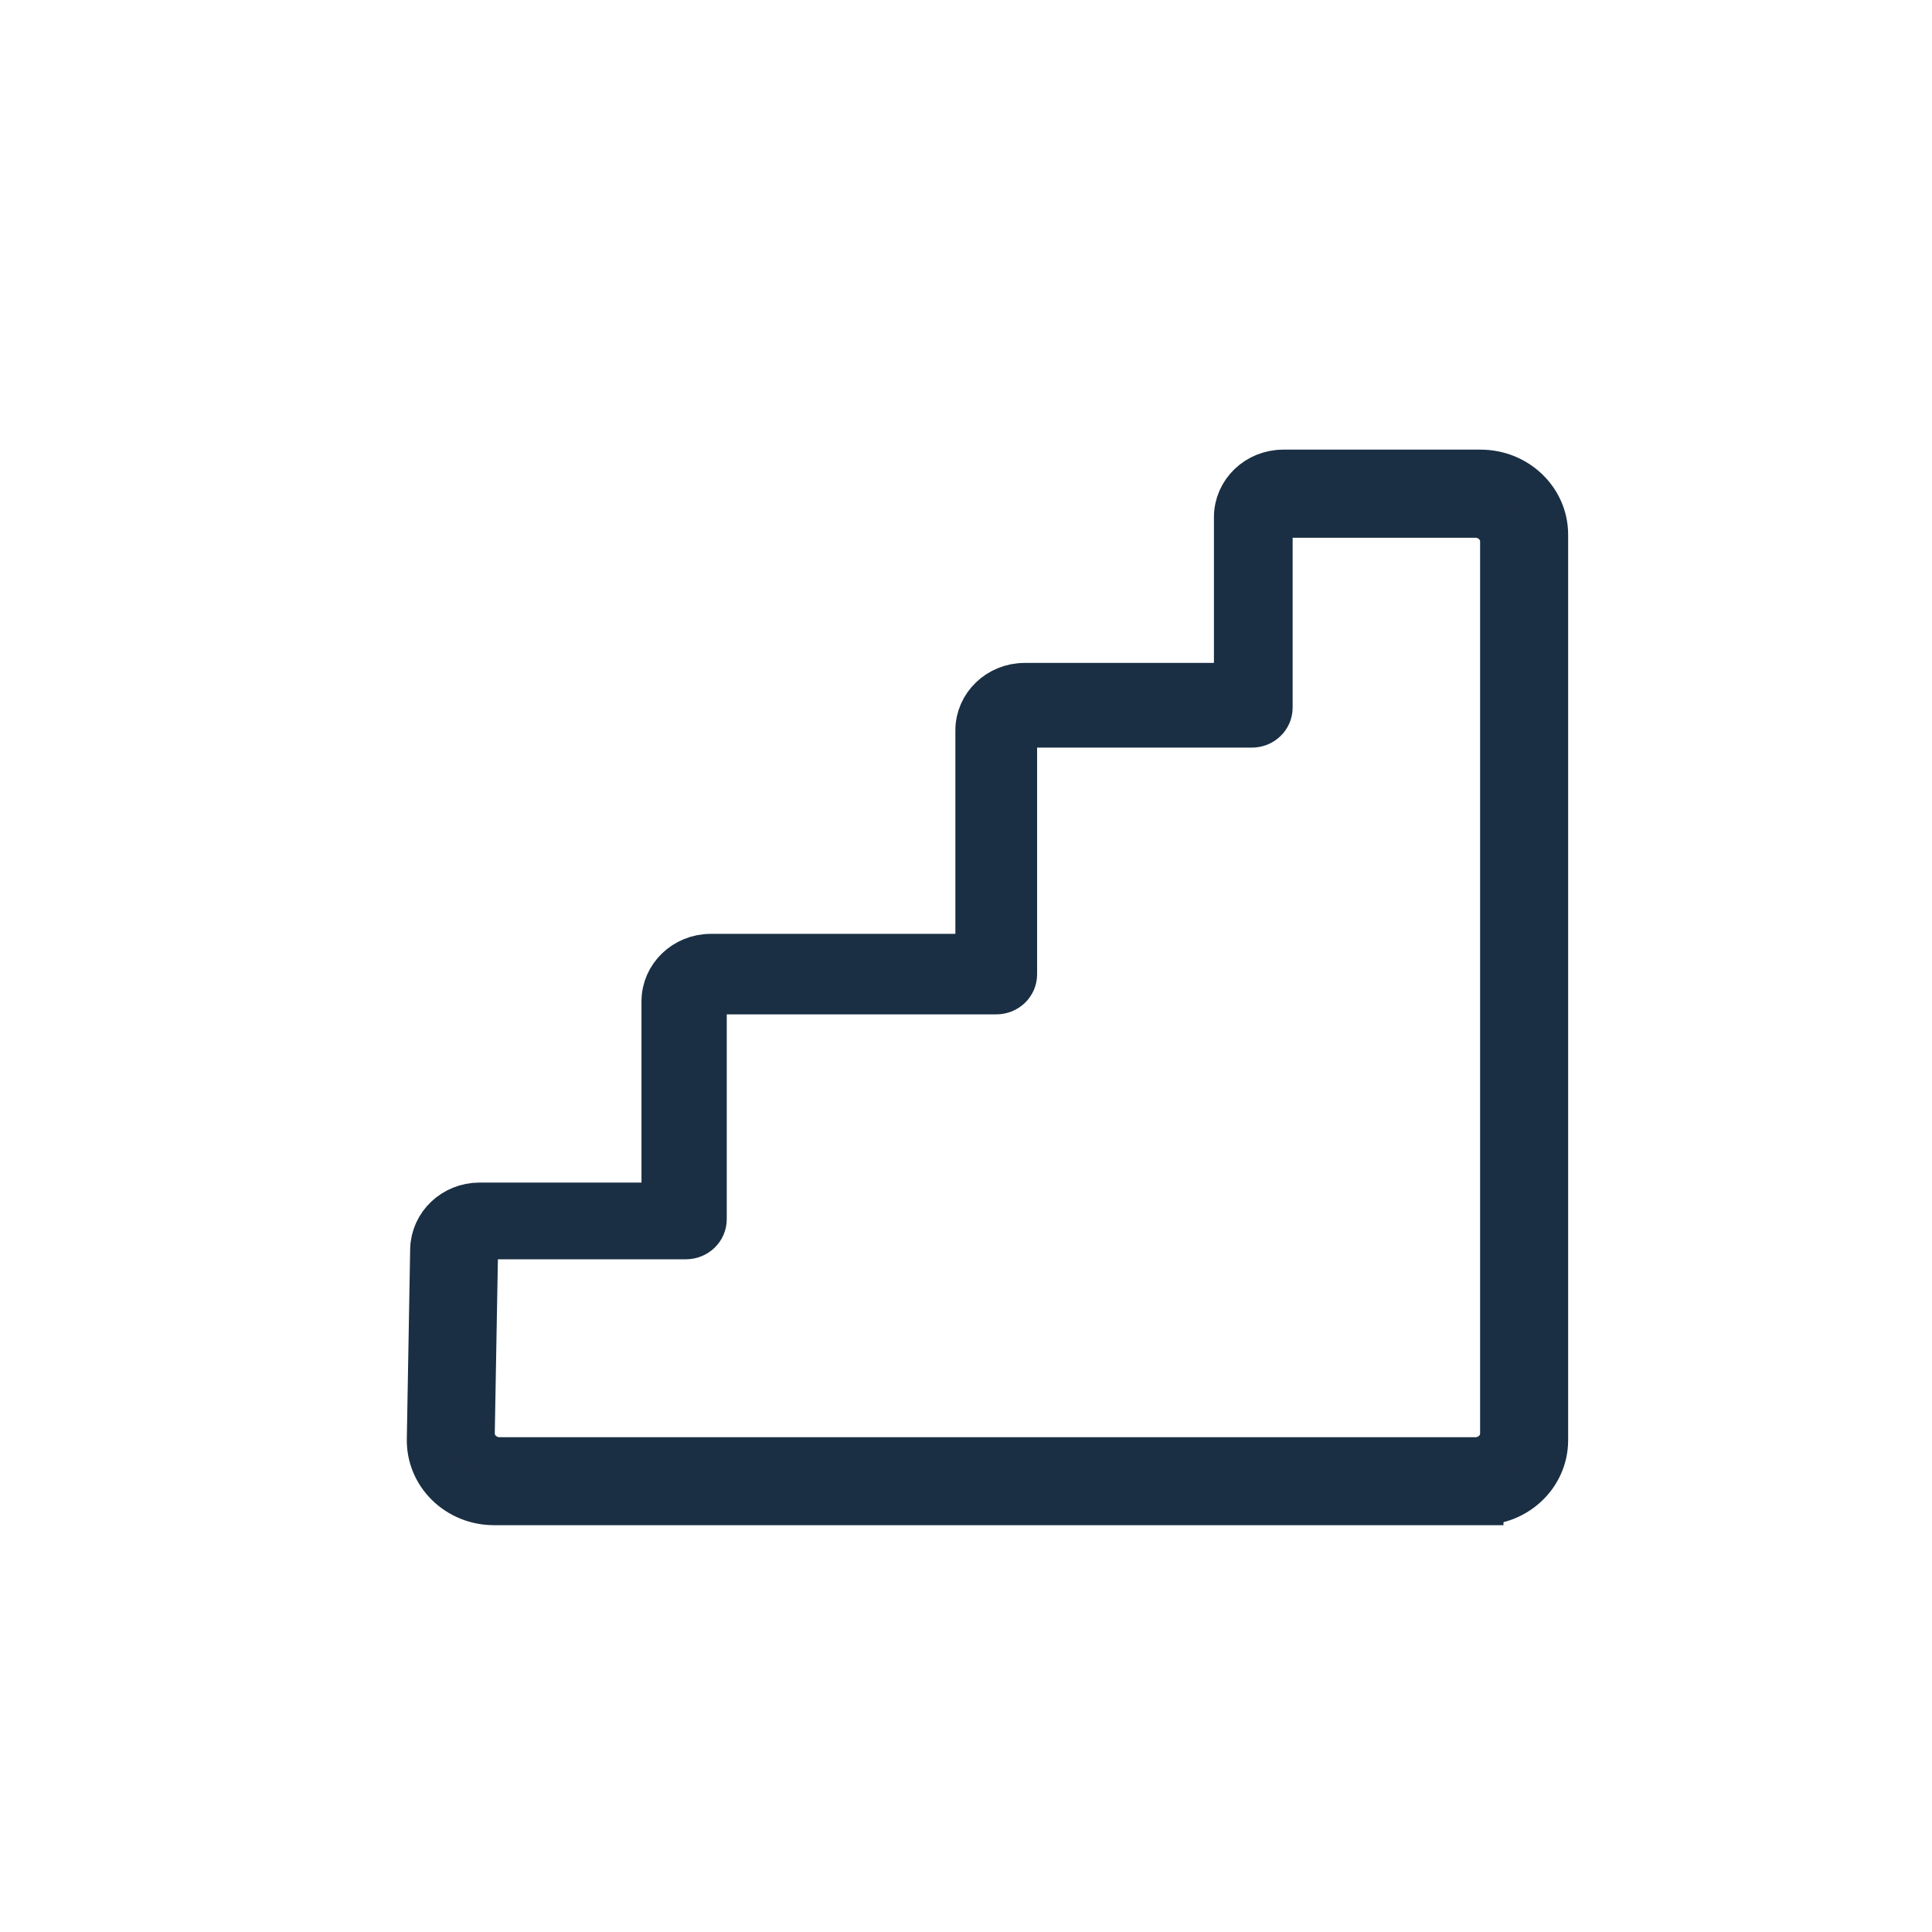
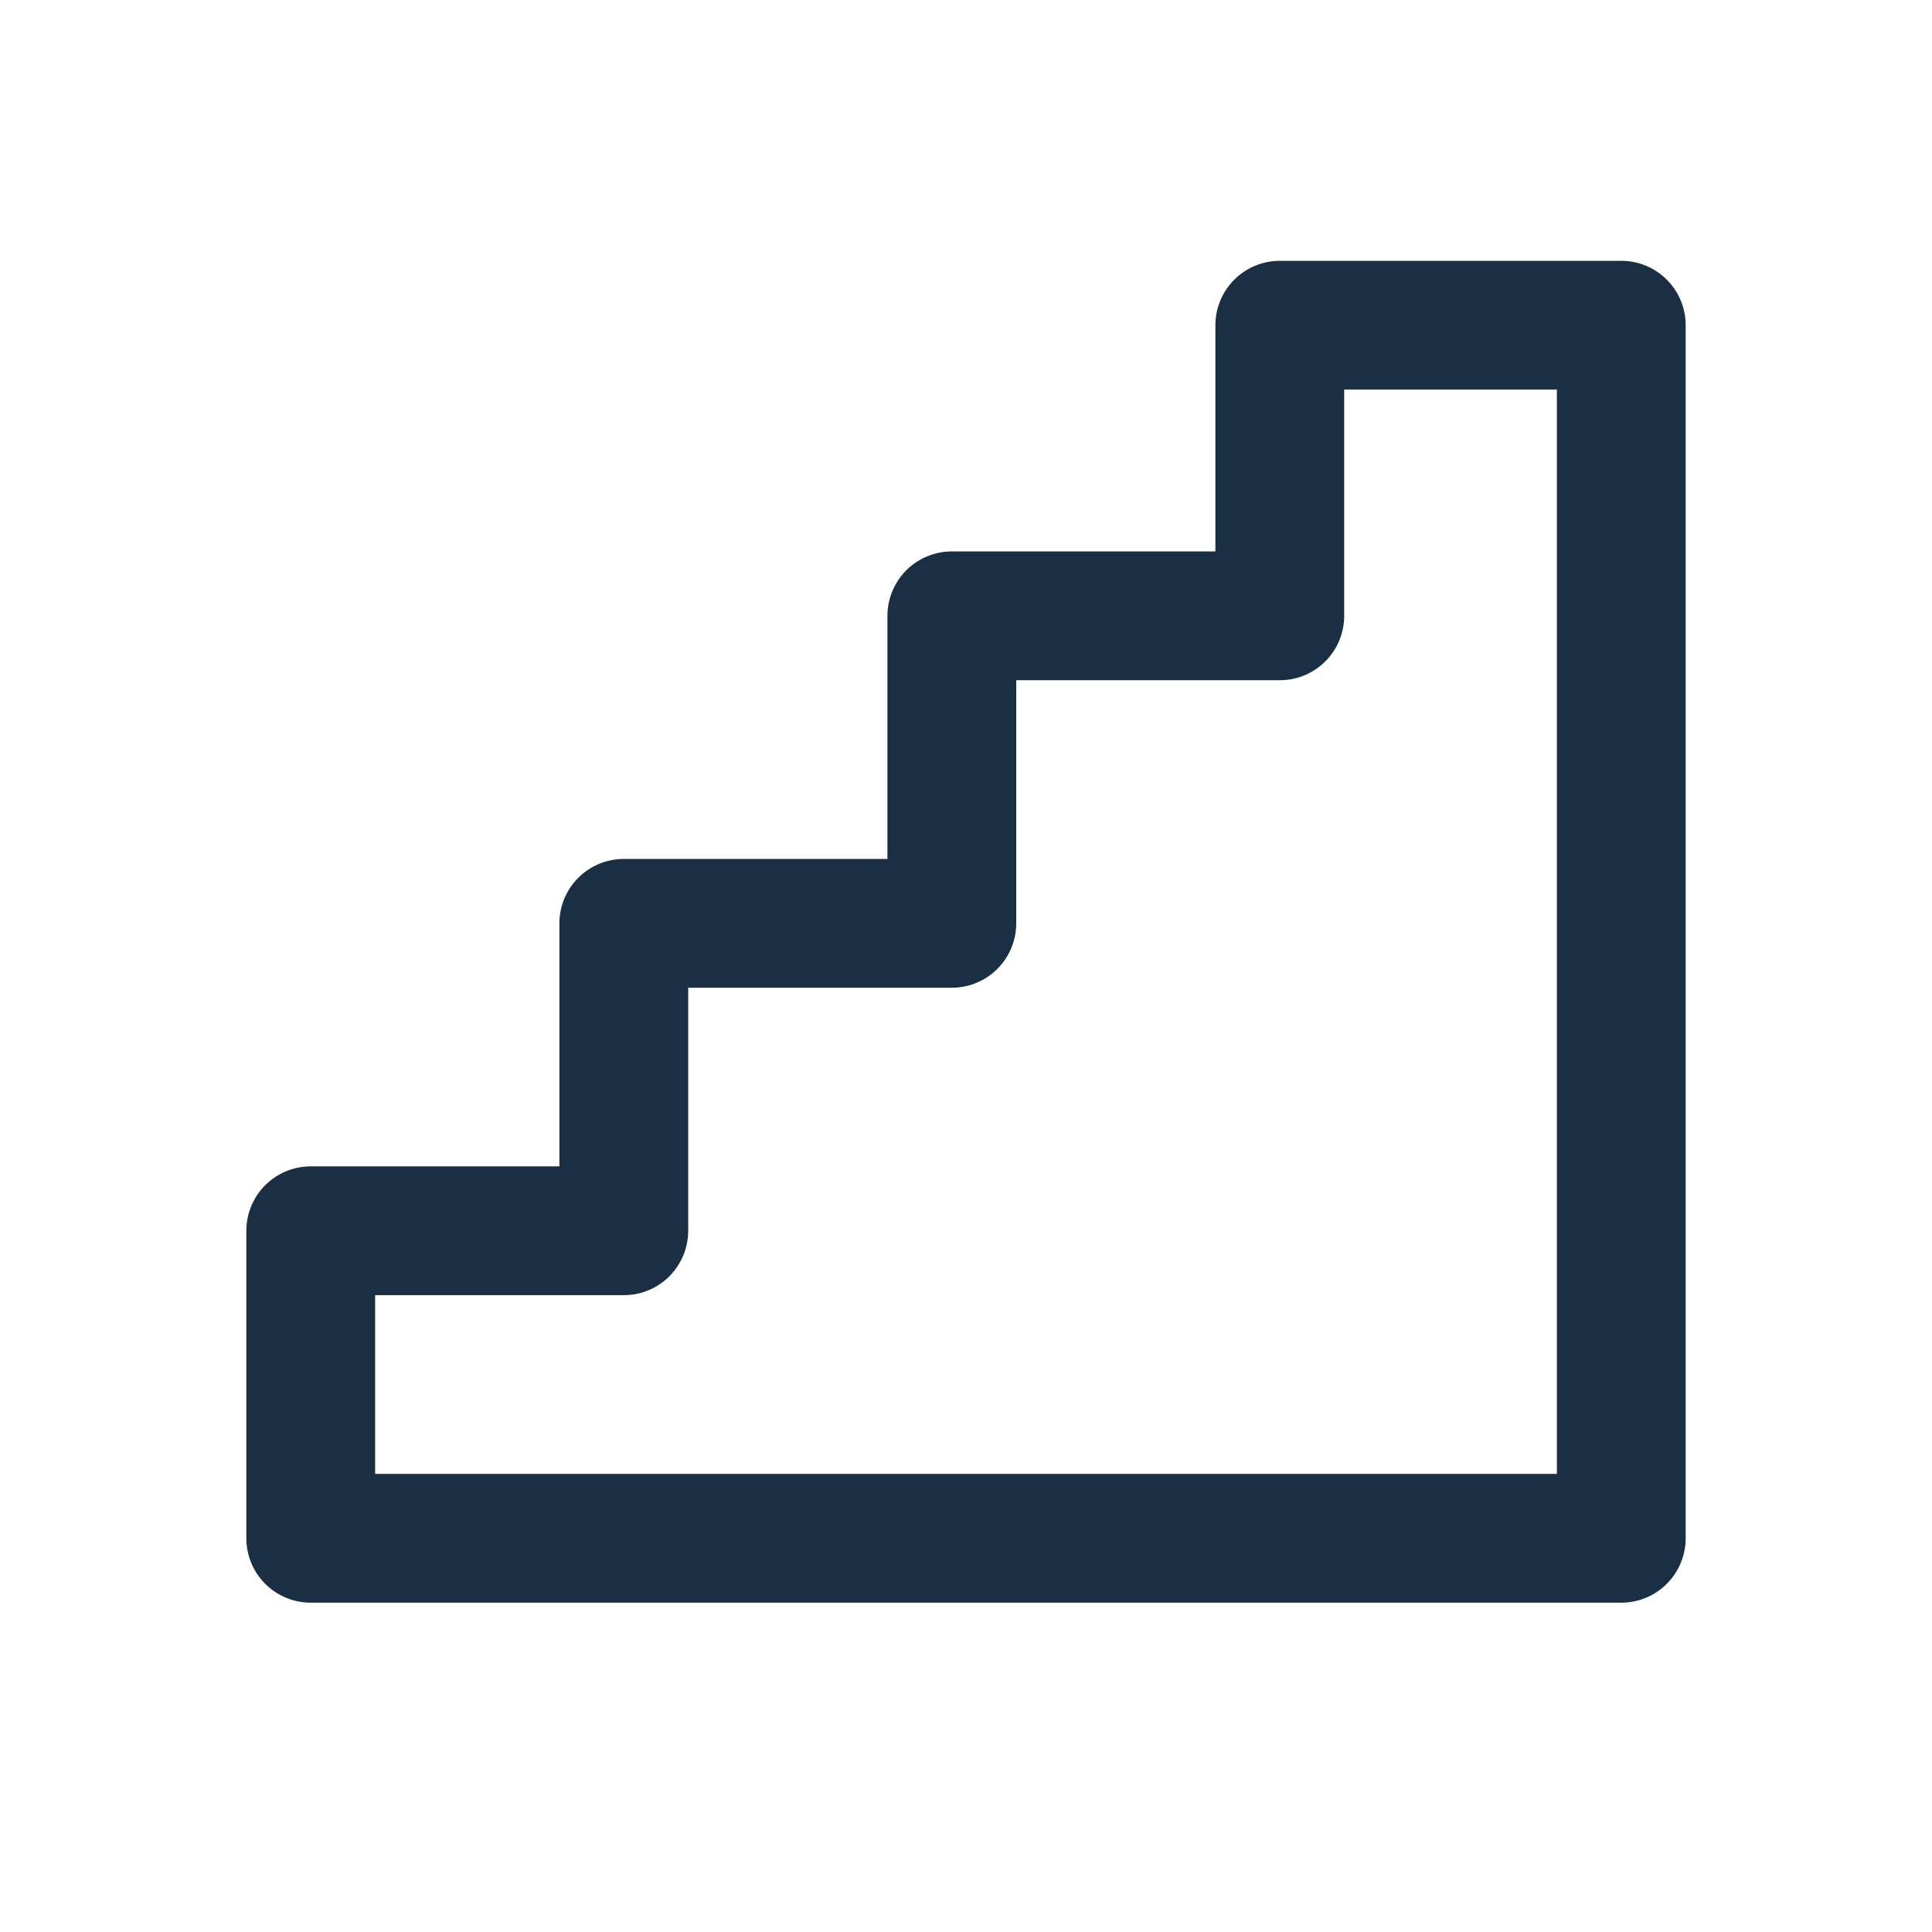
- <svg xmlns="http://www.w3.org/2000/svg" width="30" height="30" viewBox="0 0 30 30">
-   <g fill="#2D2E40" fill-rule="evenodd">
-     <path fill-rule="nonzero" stroke="#1A2F43" stroke-width=".7" d="M22.996 23.333H7.67c-.27 0-.527-.104-.716-.289-.189-.185-.292-.436-.287-.695l.052-2.95c.009-.38.33-.685.725-.686h2.867v-3.164c0-.385.325-.697.724-.698h4.15v-3.51c0-.384.325-.697.725-.697h3.29V8.03c0-.385.324-.697.725-.698h3.071c.554.003 1.002.434 1.004.966v14.069c-.002.532-.45.963-1.004.965zm-15.461-4.13c-.082.001-.148.064-.15.142l-.052 2.905c-.002.11.041.216.121.294.08.078.19.123.305.123h15.15c.234 0 .424-.183.424-.408V8.407c0-.225-.19-.407-.425-.407h-3.036c-.083 0-.15.065-.15.144v2.844c0 .15-.127.271-.283.271h-3.536c-.082 0-.149.065-.149.144v3.727c0 .15-.127.271-.283.271h-4.386c-.083 0-.15.065-.15.144v3.387c0 .15-.127.272-.283.272H7.535z" />
-   </g>
+ <svg xmlns="http://www.w3.org/2000/svg" width="24" height="24" viewBox="0 0 24 24" fill="none">
+   <path d="M20.14 4.04L20.14 19.109H3.86L3.86 15.289H7.749V11.47H11.824V7.65H15.898V4.04L20.14 4.04Z" stroke="#1A2F43" stroke-width="1.6" stroke-linejoin="round" />
</svg>
